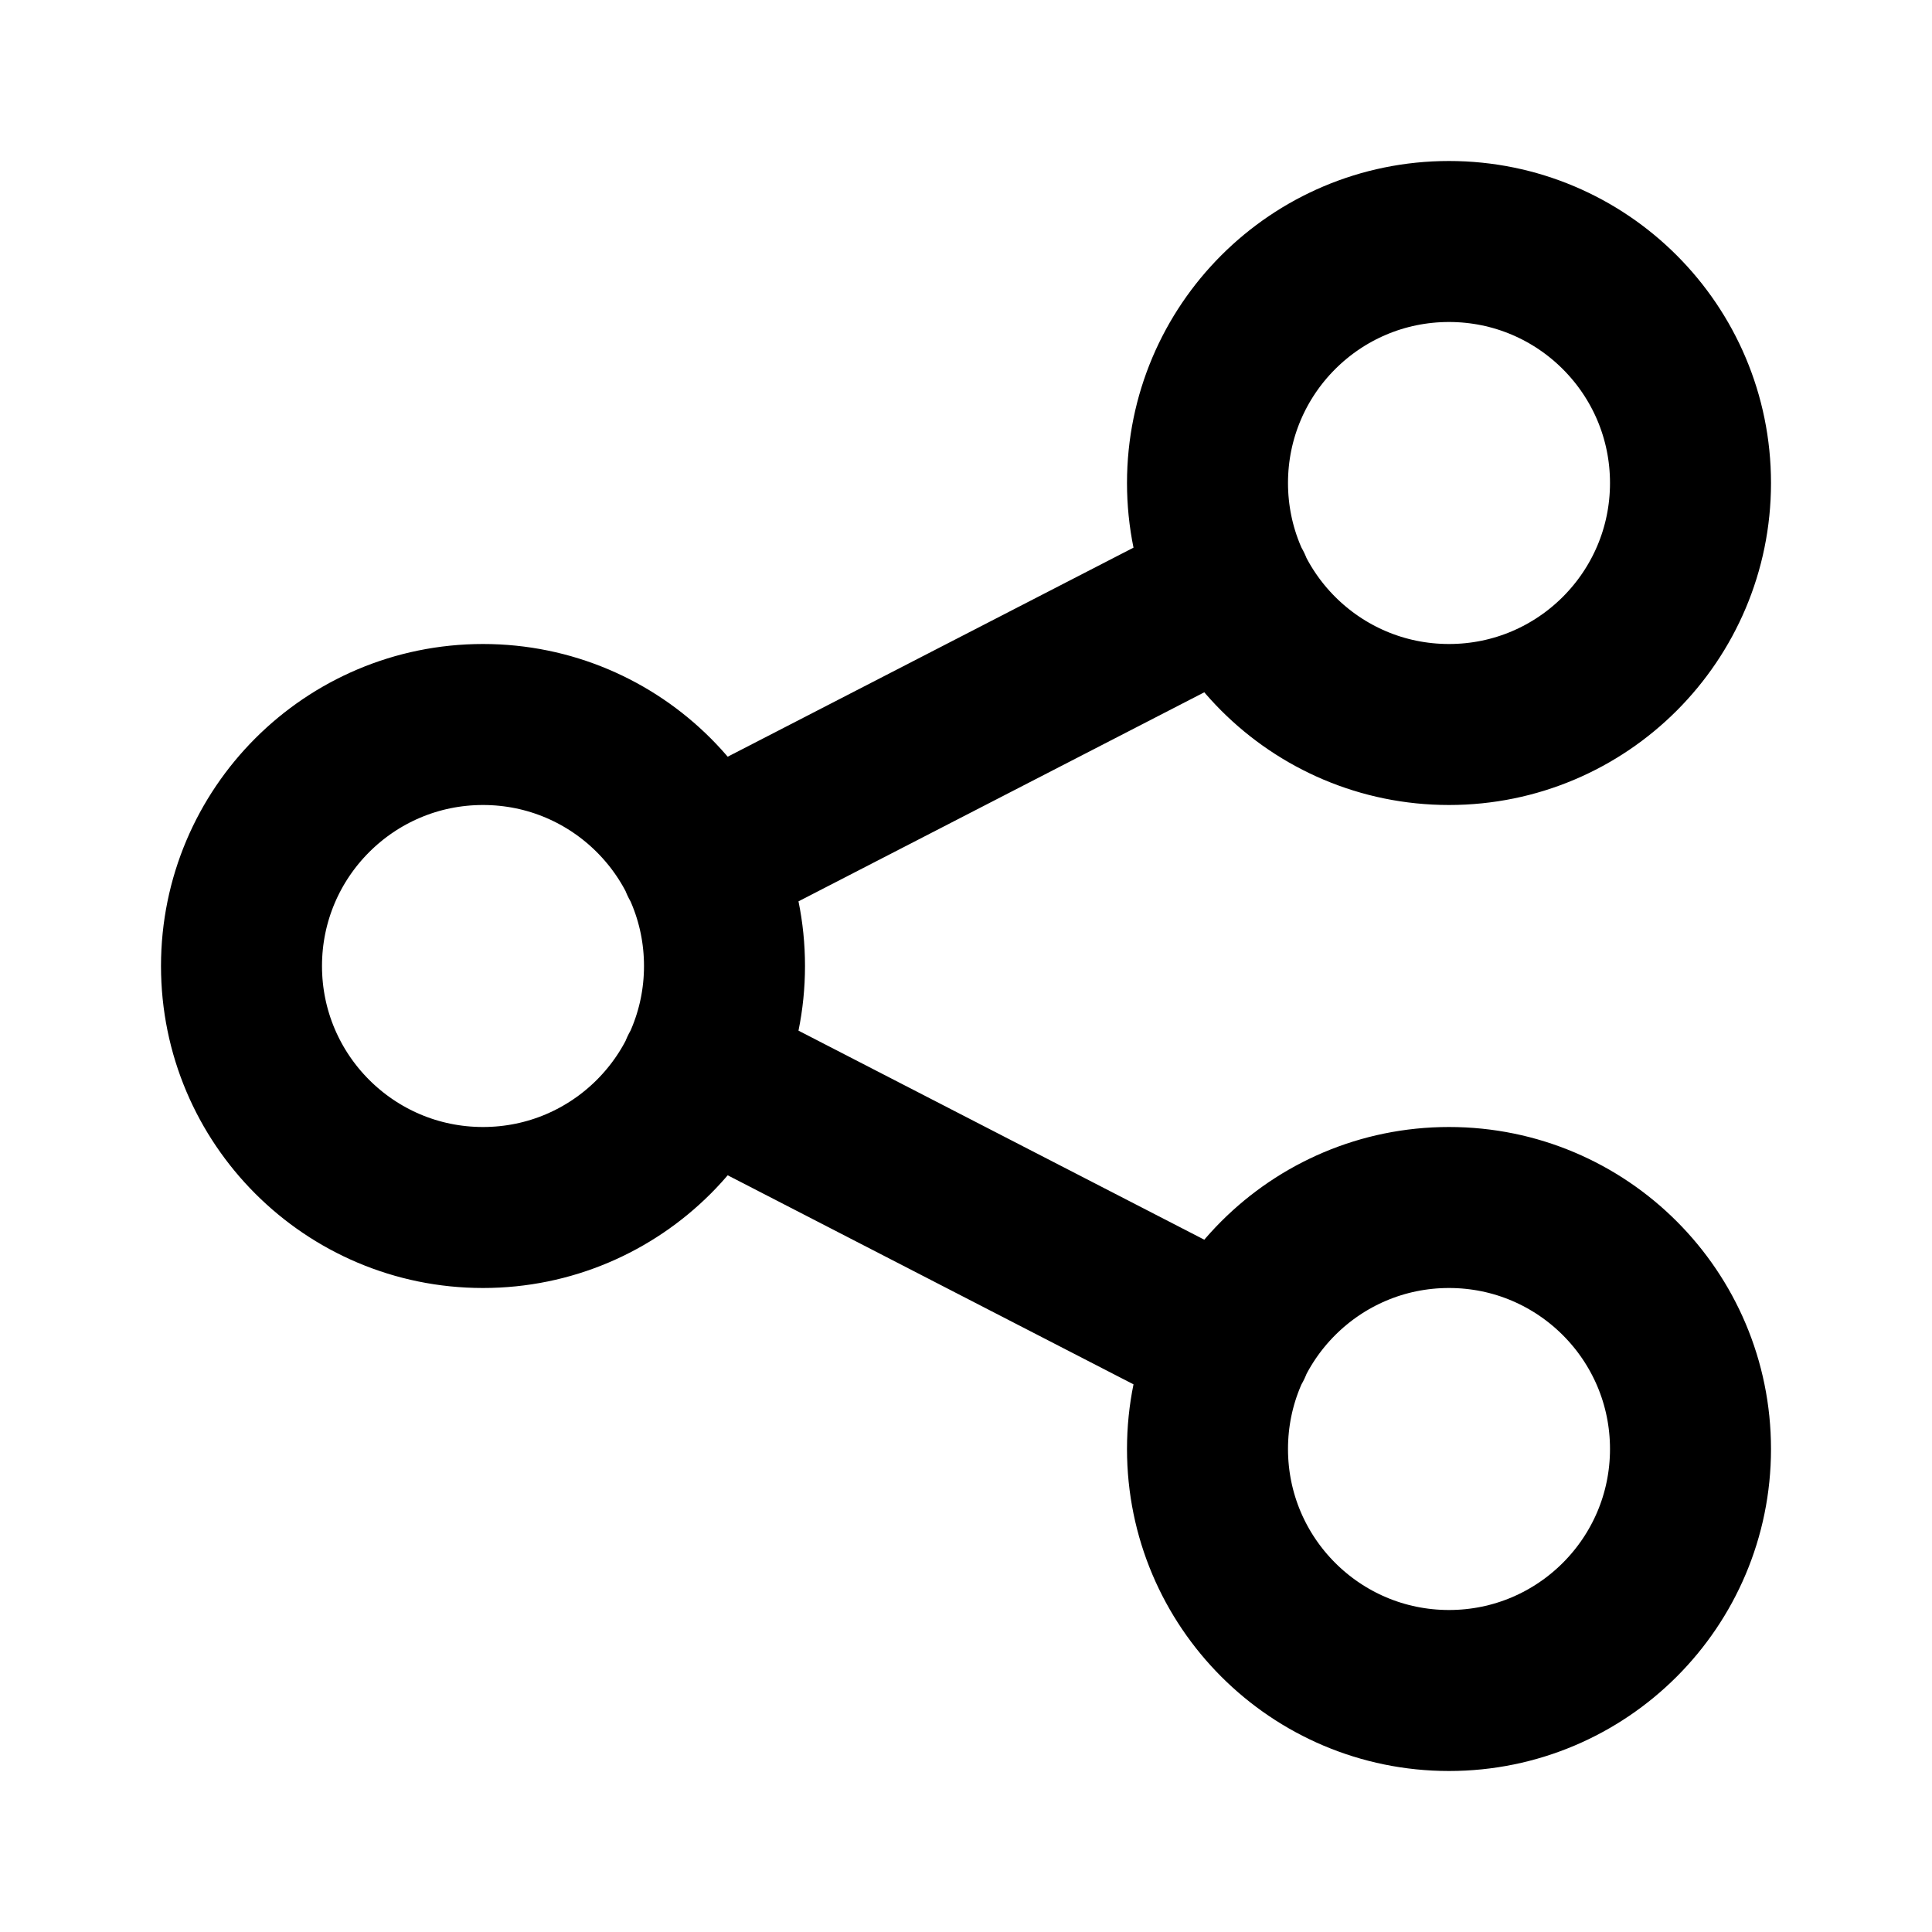
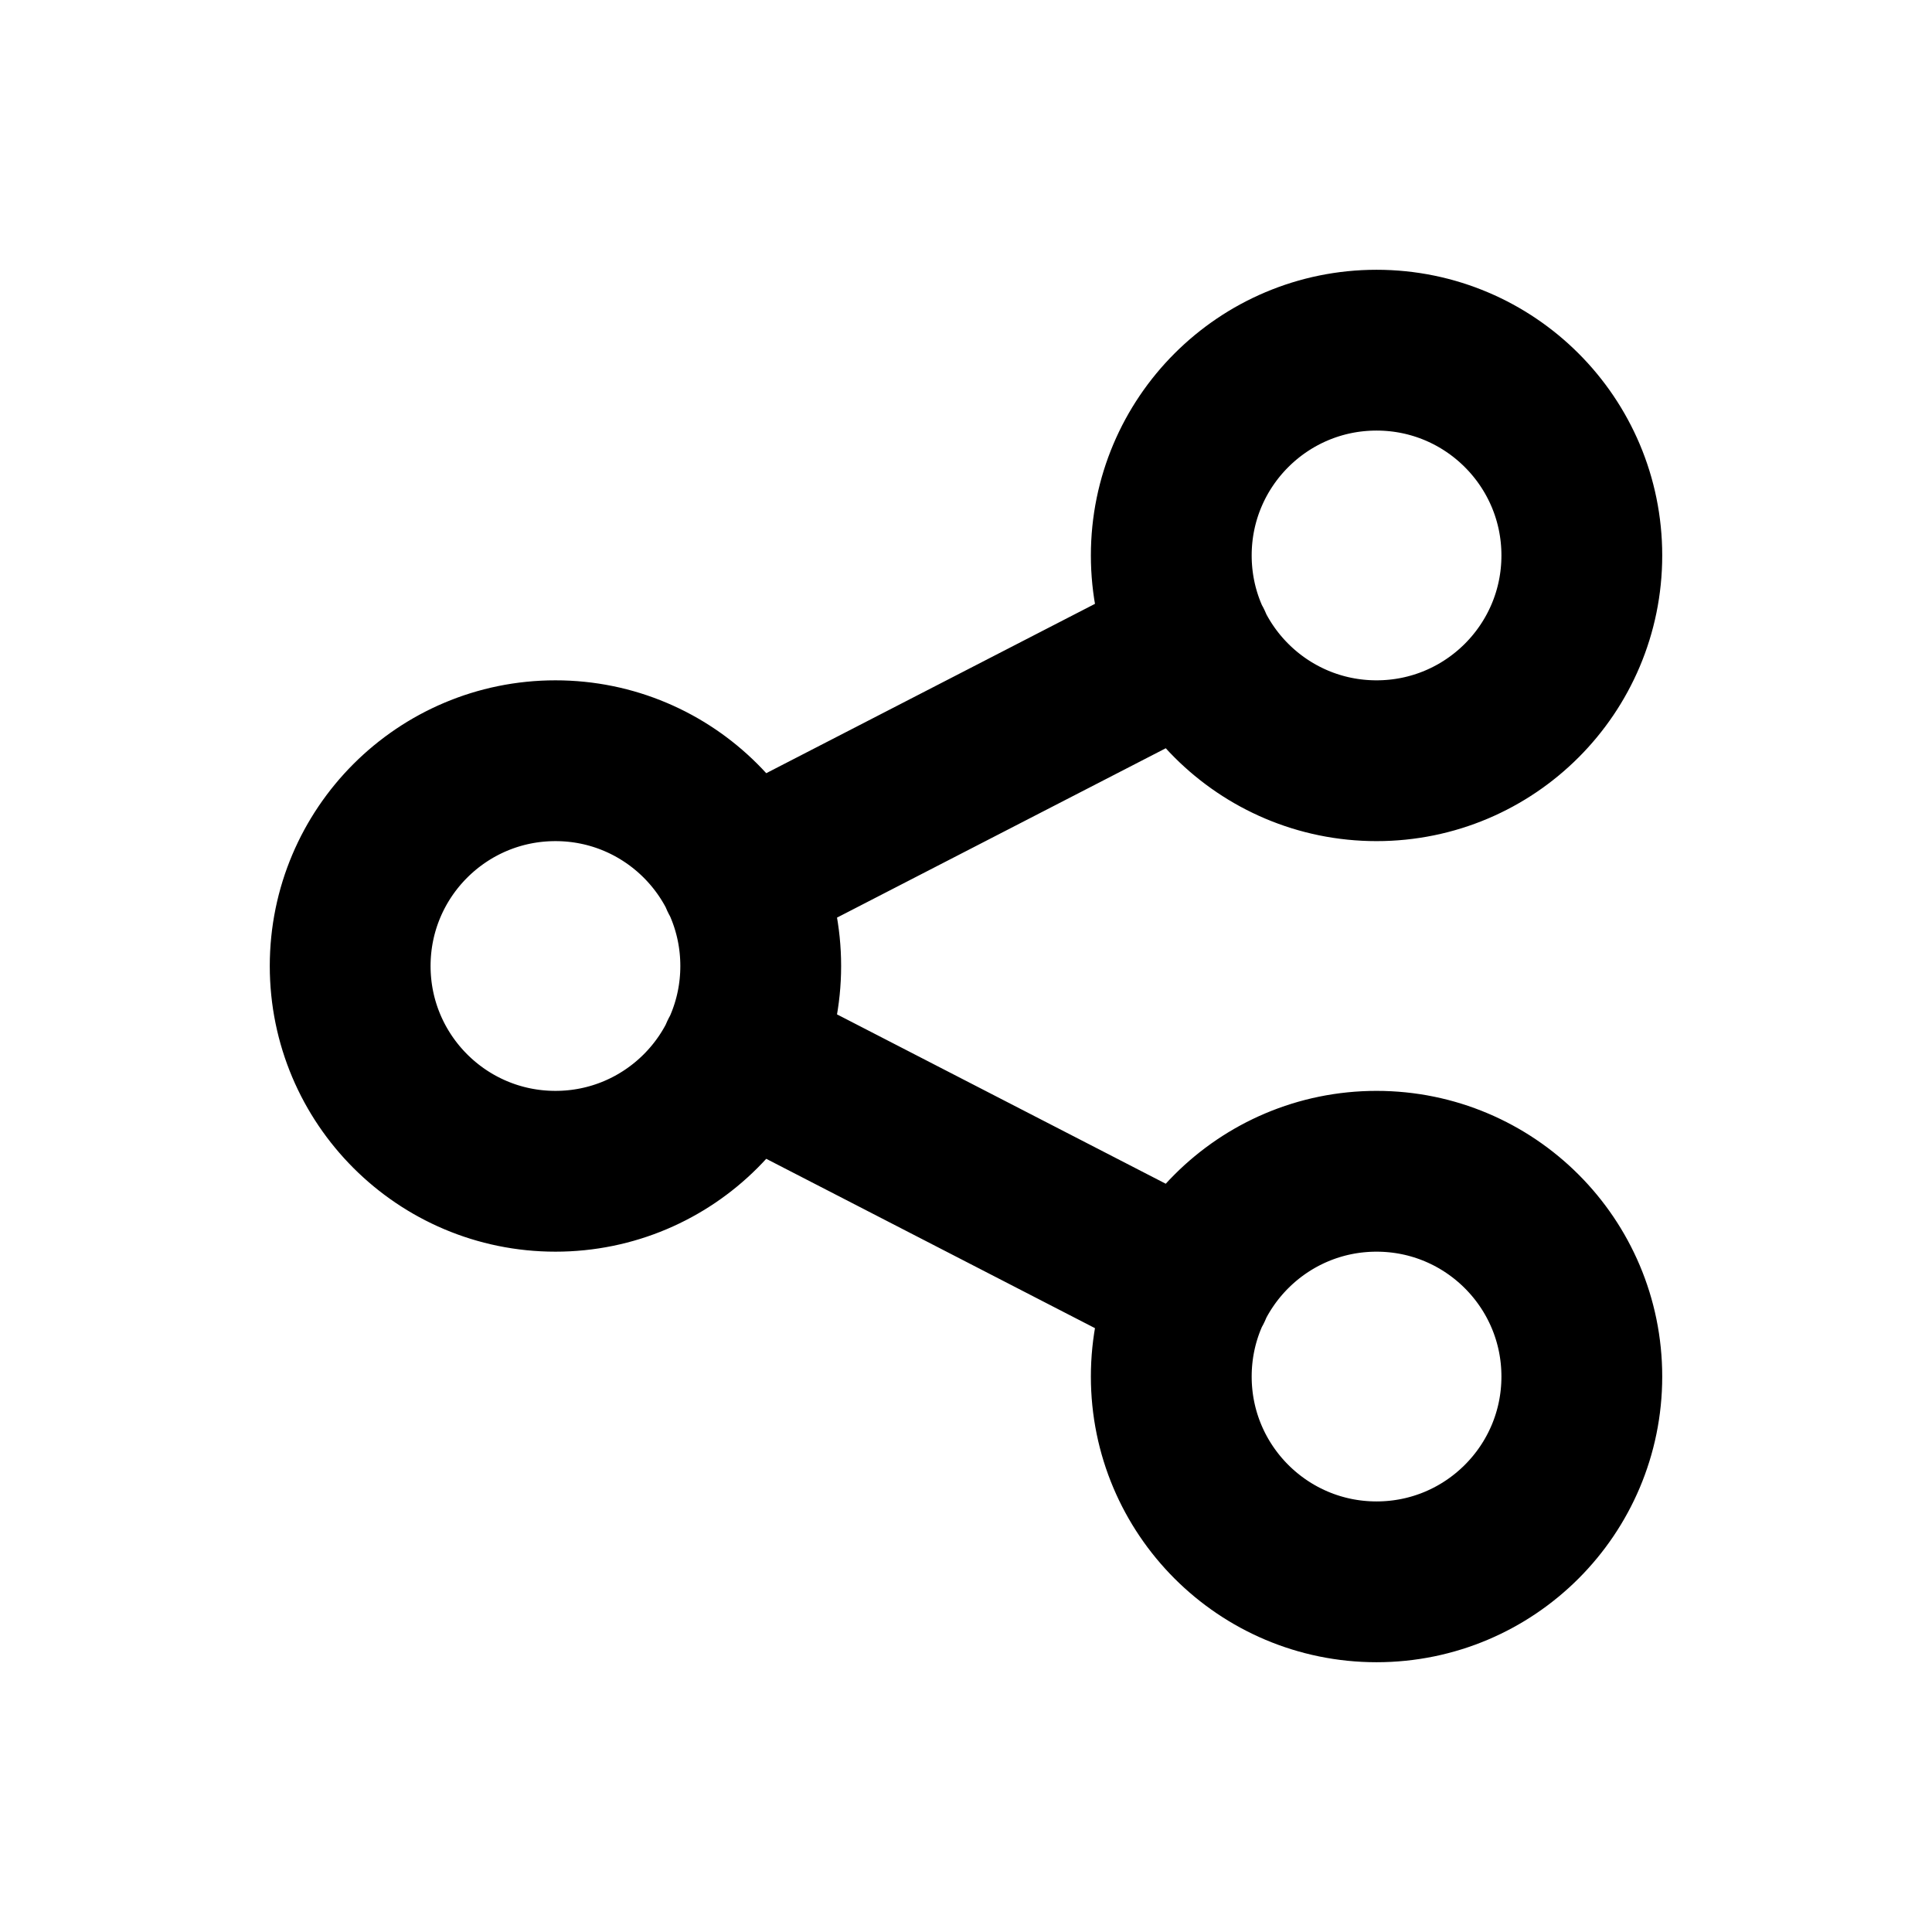
<svg xmlns="http://www.w3.org/2000/svg" width="24" height="24" viewBox="0 0 24 24">
-   <path fill="none" stroke="currentColor" stroke-linecap="round" stroke-linejoin="round" stroke-width="2" d="M3 12a3 3 0 1 0 6 0a3 3 0 1 0-6 0m12-6a3 3 0 1 0 6 0a3 3 0 1 0-6 0m0 12a3 3 0 1 0 6 0a3 3 0 1 0-6 0m-6.3-7.3l6.6-3.4m-6.6 6l6.6 3.4" />
+   <g transform="translate(12 12) scale(0.85) translate(-12 -12)">
+     <path fill="none" stroke="currentColor" stroke-linecap="round" stroke-linejoin="round" stroke-width="2.35" d="M3 12a3 3 0 1 0 6 0a3 3 0 1 0-6 0m12-6a3 3 0 1 0 6 0a3 3 0 1 0-6 0m0 12a3 3 0 1 0 6 0a3 3 0 1 0-6 0m-6.3-7.3l6.6-3.4m-6.6 6l6.6 3.4" />
+   </g>
</svg>
